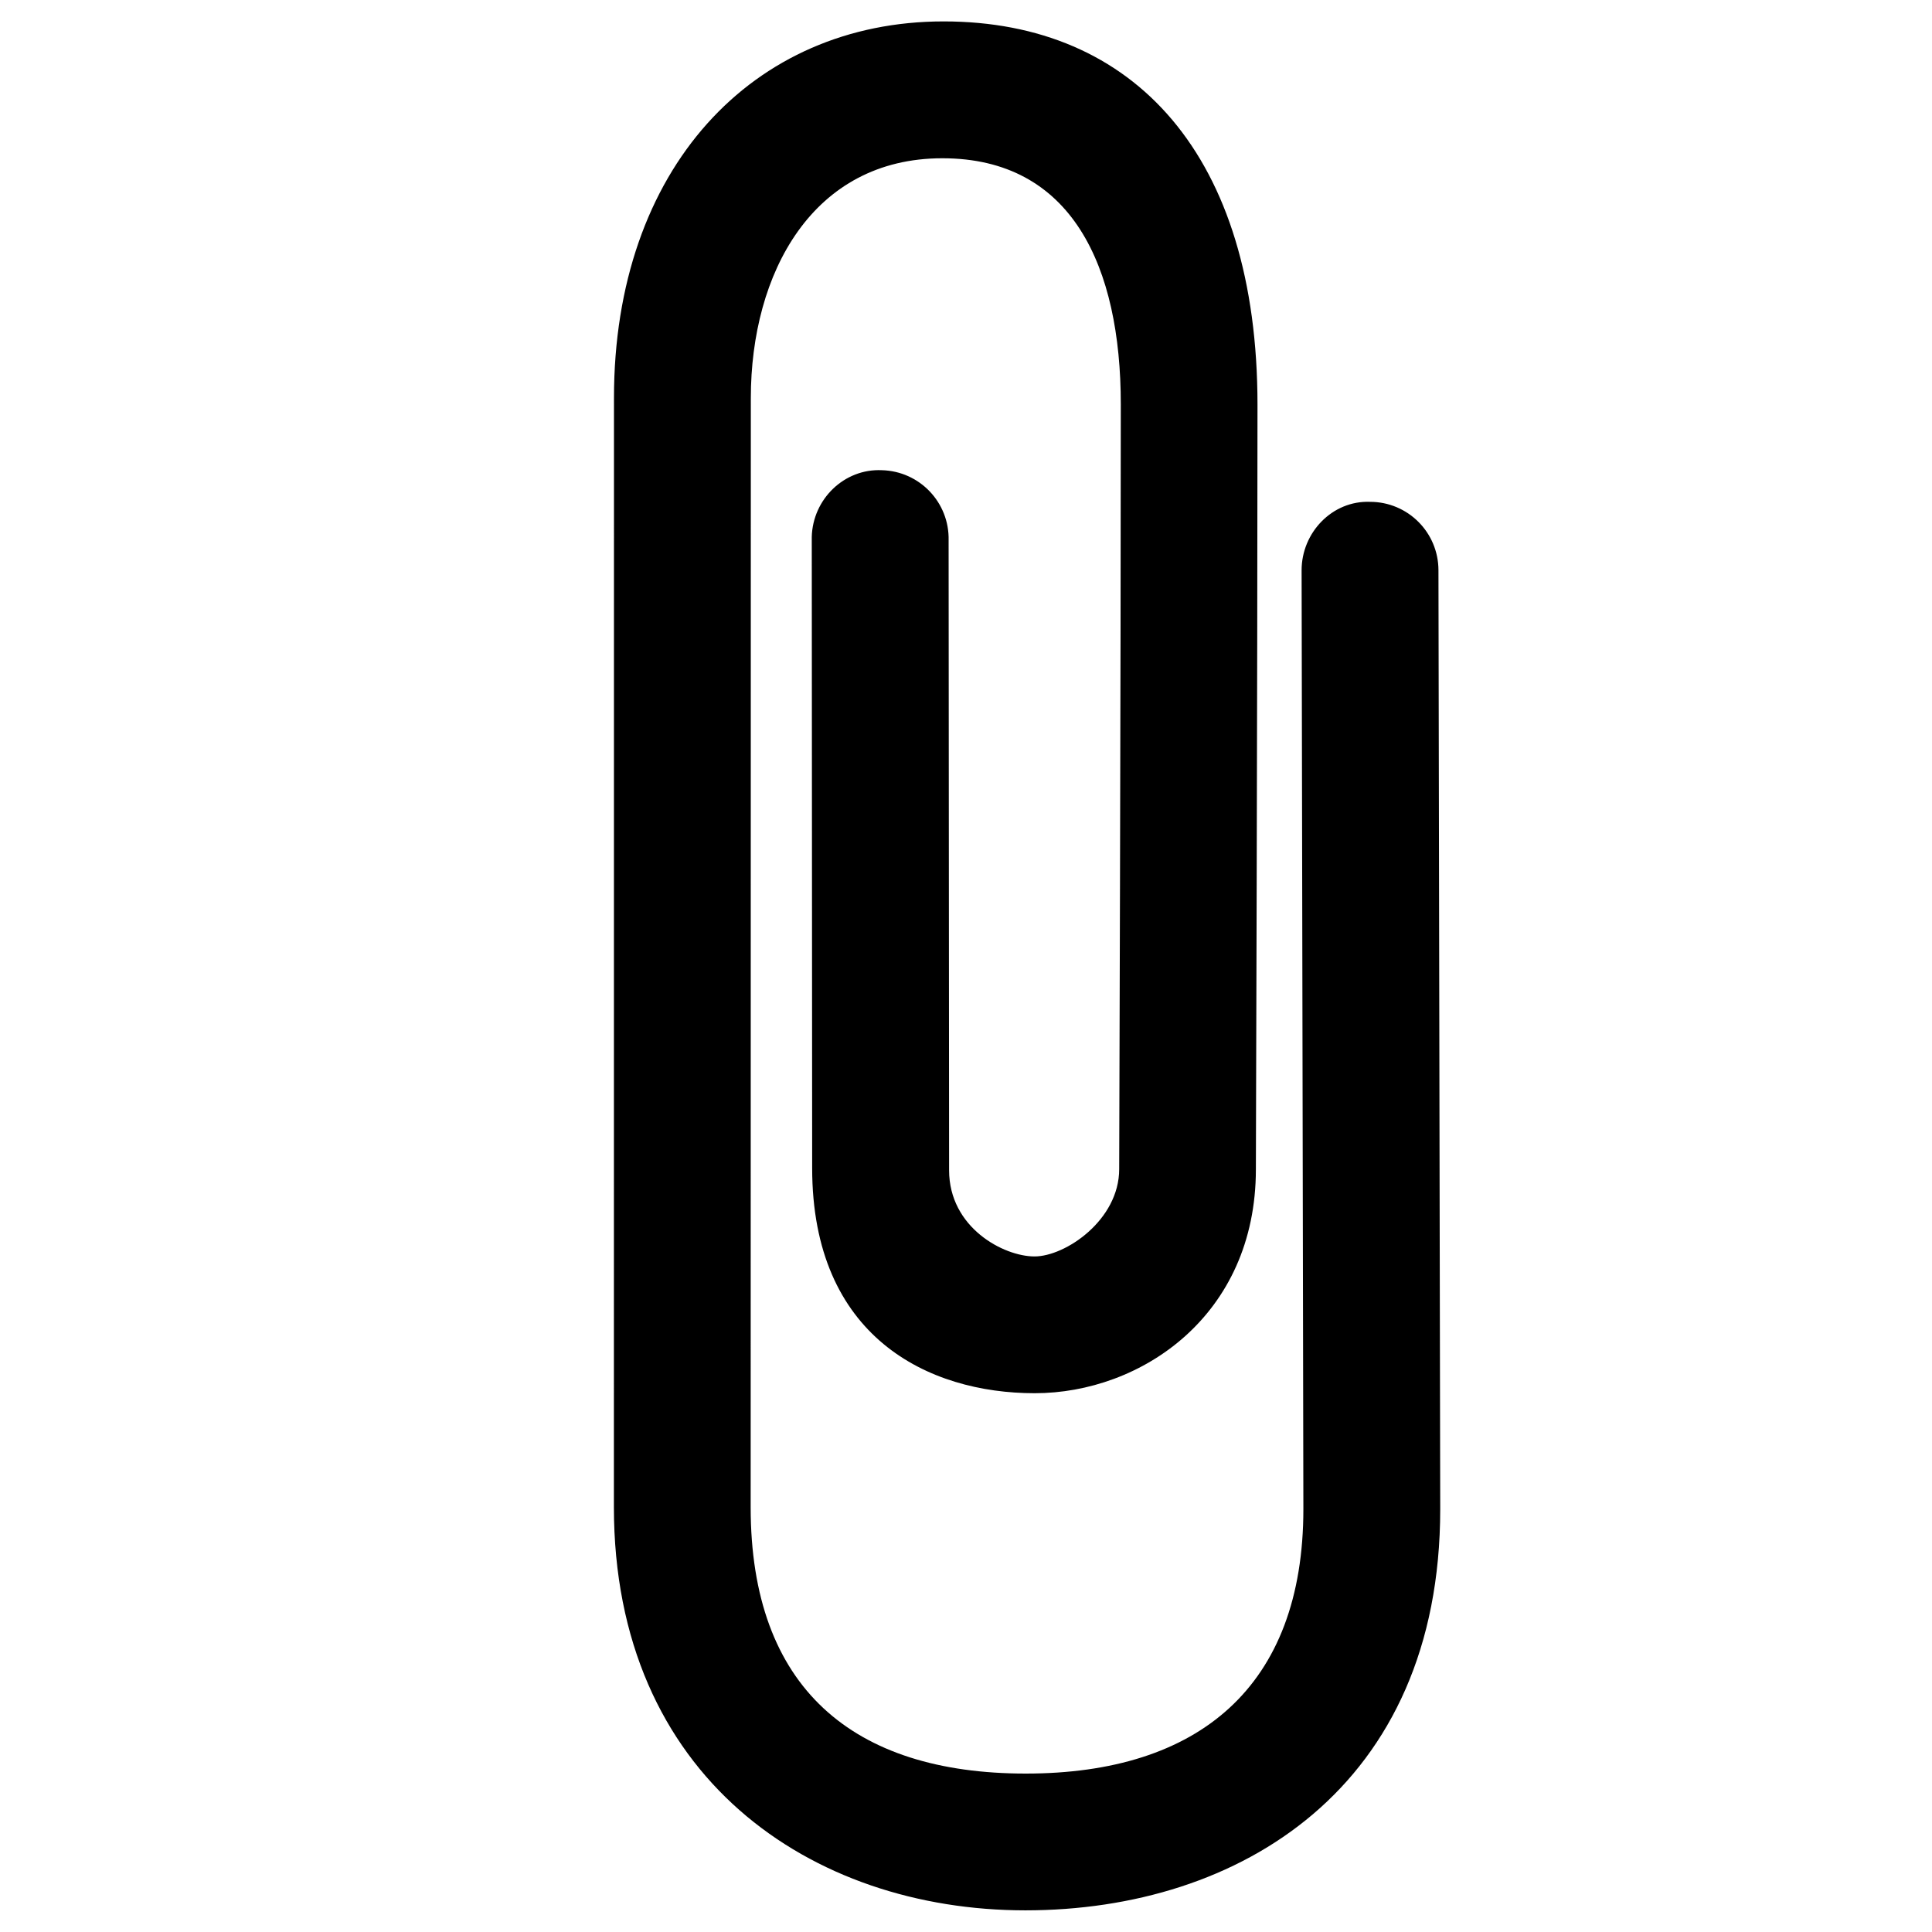
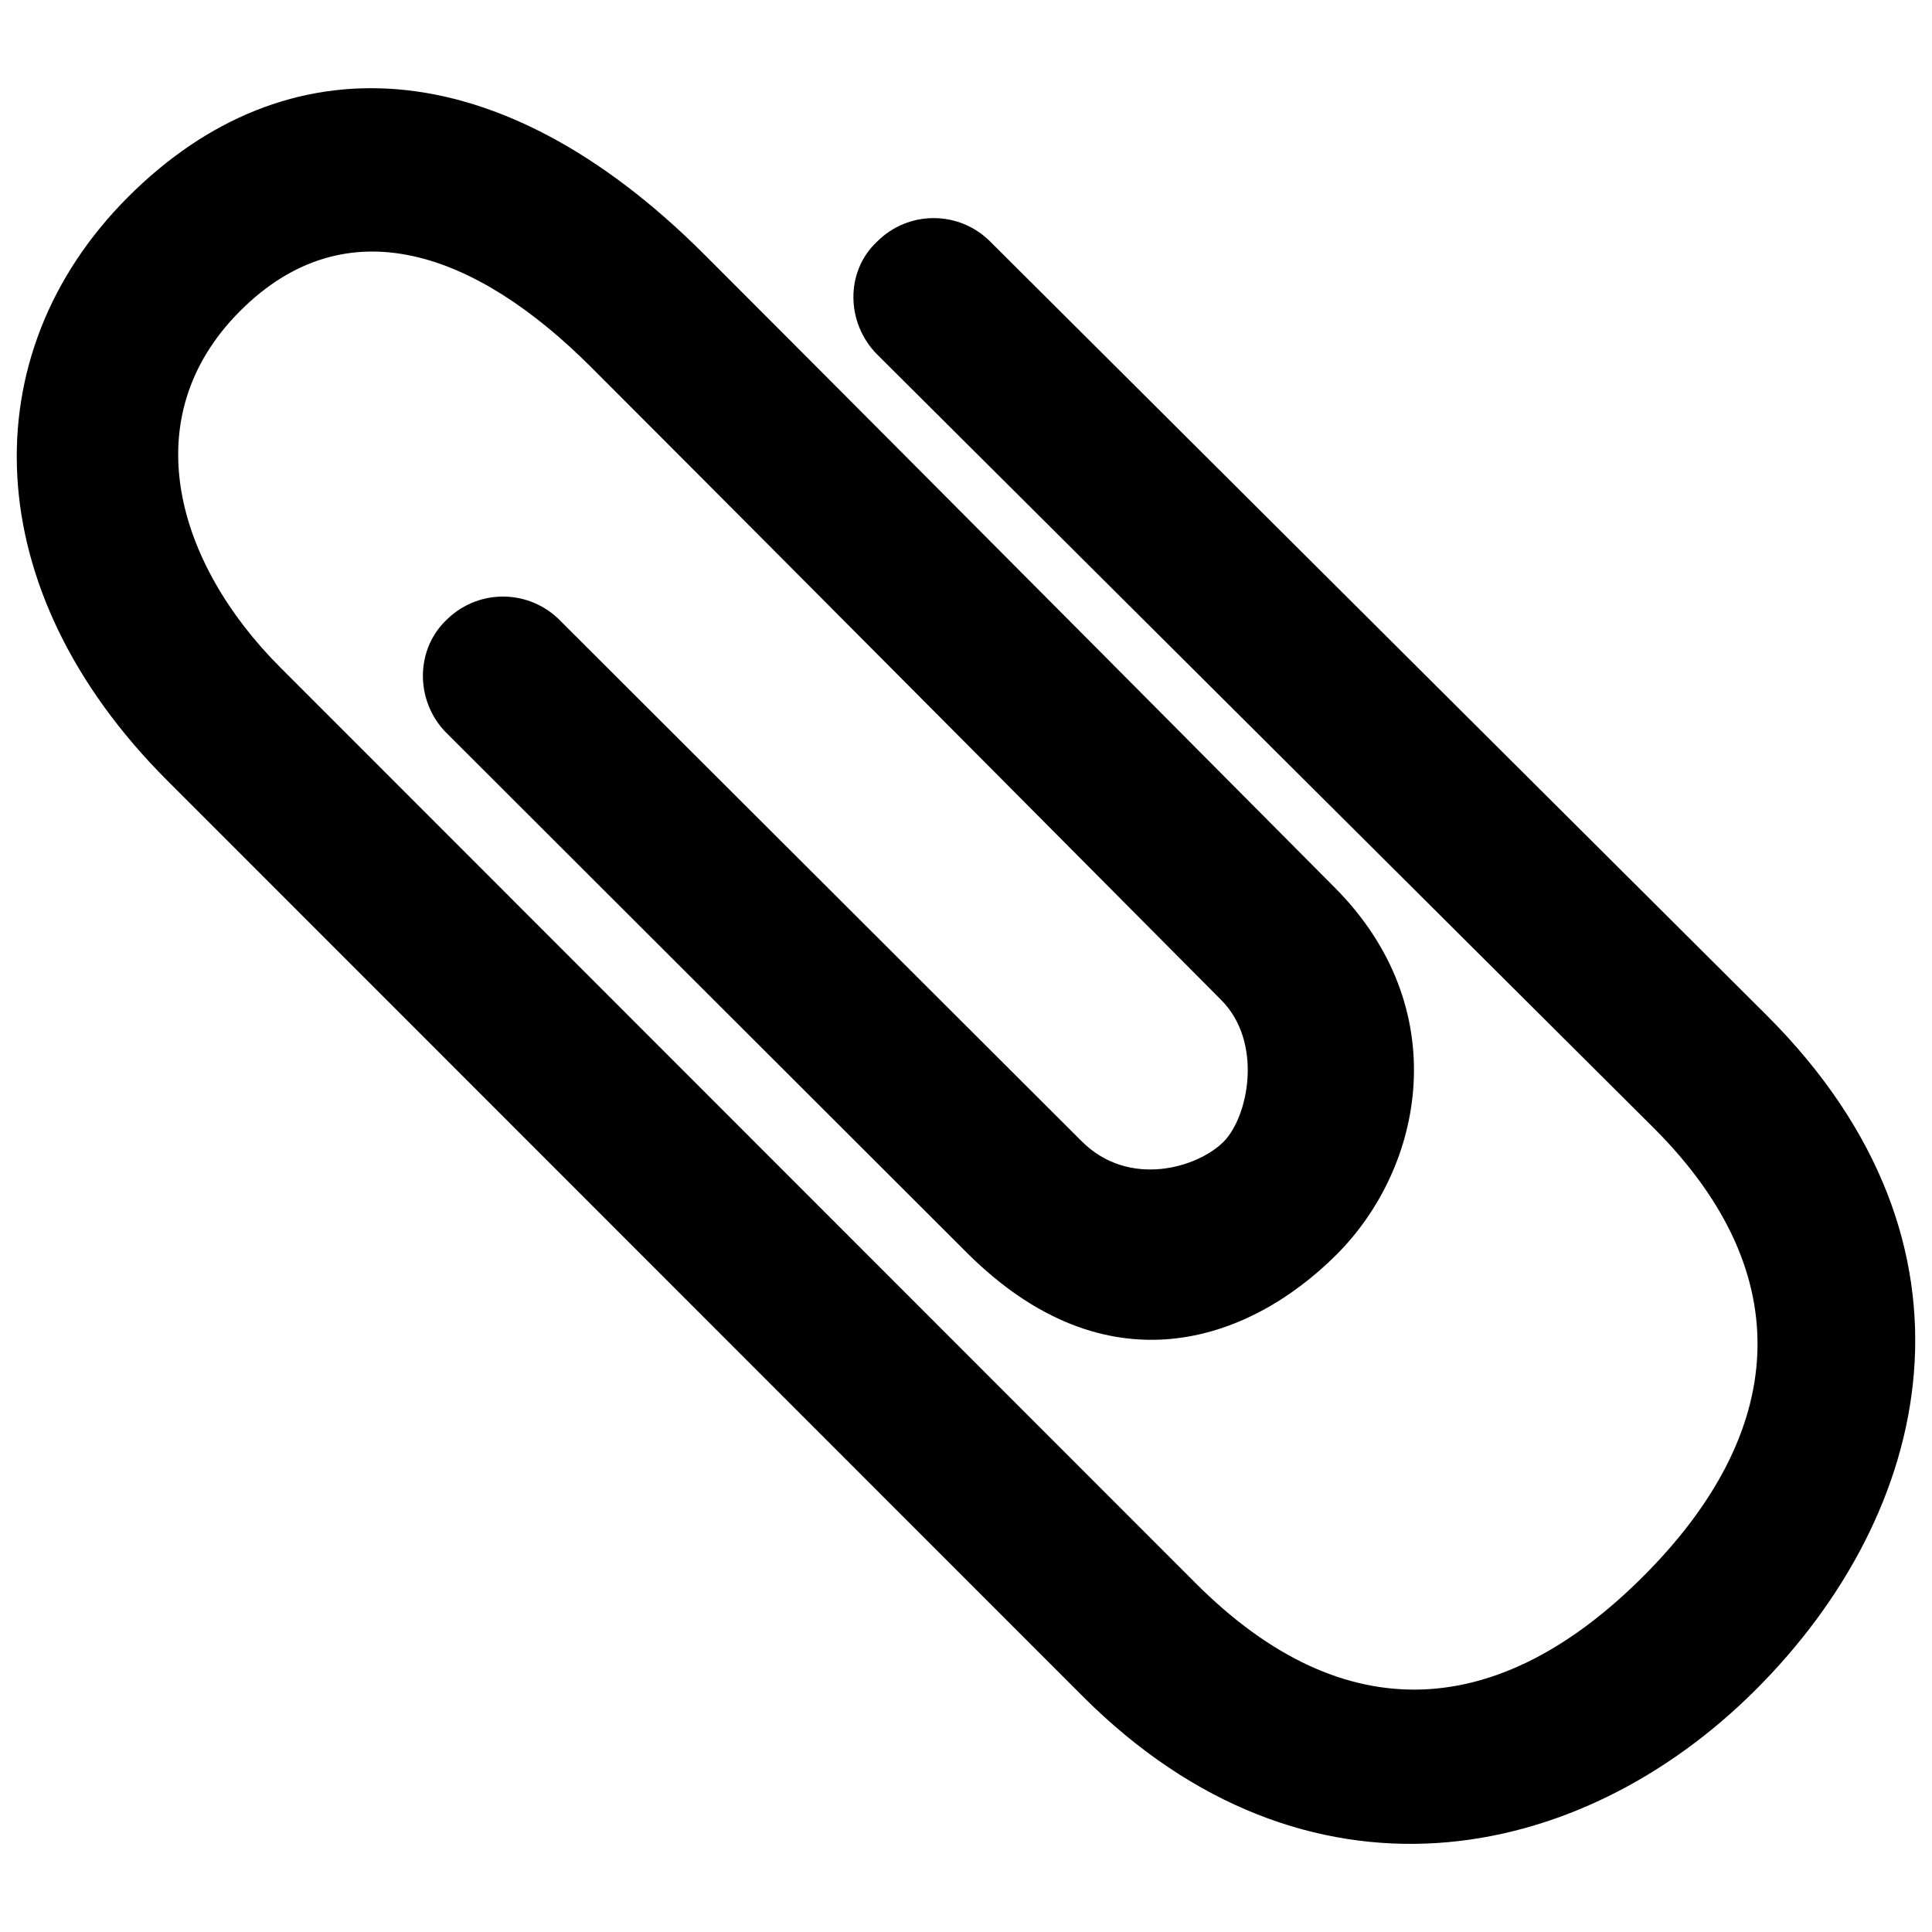
<svg xmlns="http://www.w3.org/2000/svg" version="1.1" id="Слой_1" x="0px" y="0px" width="24px" height="24px" viewBox="0 0 24 24" enable-background="new 0 0 24 24" xml:space="preserve">
-   <path d="M12.851,15.608c0.384,0,1.052-0.452,1.052-1.085c0,0.001,0.02-6.262,0.02-9.5c0-1.711-0.606-3.057-2.217-3.057  S9.327,3.391,9.327,4.946L9.325,18.723c0,2.246,1.271,3.309,3.418,3.309s3.448-1.078,3.448-3.286l-0.022-11.66  c-0.001-0.47,0.381-0.87,0.85-0.852c0.469,0,0.849,0.379,0.85,0.849l0.022,11.664c0,3.457-2.494,4.984-5.153,4.984  s-5.112-1.652-5.112-5.011L7.627,4.943c0-2.85,1.723-4.677,4.095-4.677s3.899,1.671,3.899,4.762c0,3.238-0.02,9.498-0.02,9.498  c0,1.817-1.426,2.781-2.748,2.781c-1.322,0-2.764-0.698-2.764-2.796L10.084,6.67c0.012-0.469,0.403-0.851,0.871-0.829  c0.469,0.012,0.84,0.401,0.829,0.871l0.006,7.825C11.79,15.25,12.467,15.608,12.851,15.608z" />
+   <path d="M15.197,14.186c0.316-0.315,0.495-1.242-0.028-1.765c0,0-5.155-5.189-7.83-7.864C5.926,3.144,4.313,2.533,2.983,3.863  C1.653,5.193,2.196,7.005,3.48,8.289l11.377,11.382c1.855,1.855,3.784,1.685,5.557-0.09c1.774-1.774,1.957-3.739,0.135-5.563  l-9.65-9.612C10.51,4.019,10.495,3.373,10.897,3c0.387-0.387,1.014-0.388,1.403,0l9.651,9.617c2.855,2.854,2.057,6.177-0.139,8.372  c-2.196,2.196-5.587,2.858-8.361,0.084L2.073,9.691c-2.354-2.354-2.44-5.286-0.481-7.245c1.959-1.959,4.601-1.841,7.154,0.712  c2.675,2.675,7.828,7.861,7.828,7.861c1.501,1.501,1.12,3.476,0.028,4.567c-1.094,1.092-2.859,1.707-4.593-0.026l-6.48-6.472  c-0.376-0.397-0.37-1.036,0.035-1.404c0.397-0.377,1.025-0.362,1.404,0.035l6.469,6.458C14.026,14.766,14.88,14.503,15.197,14.186z" />
</svg>
